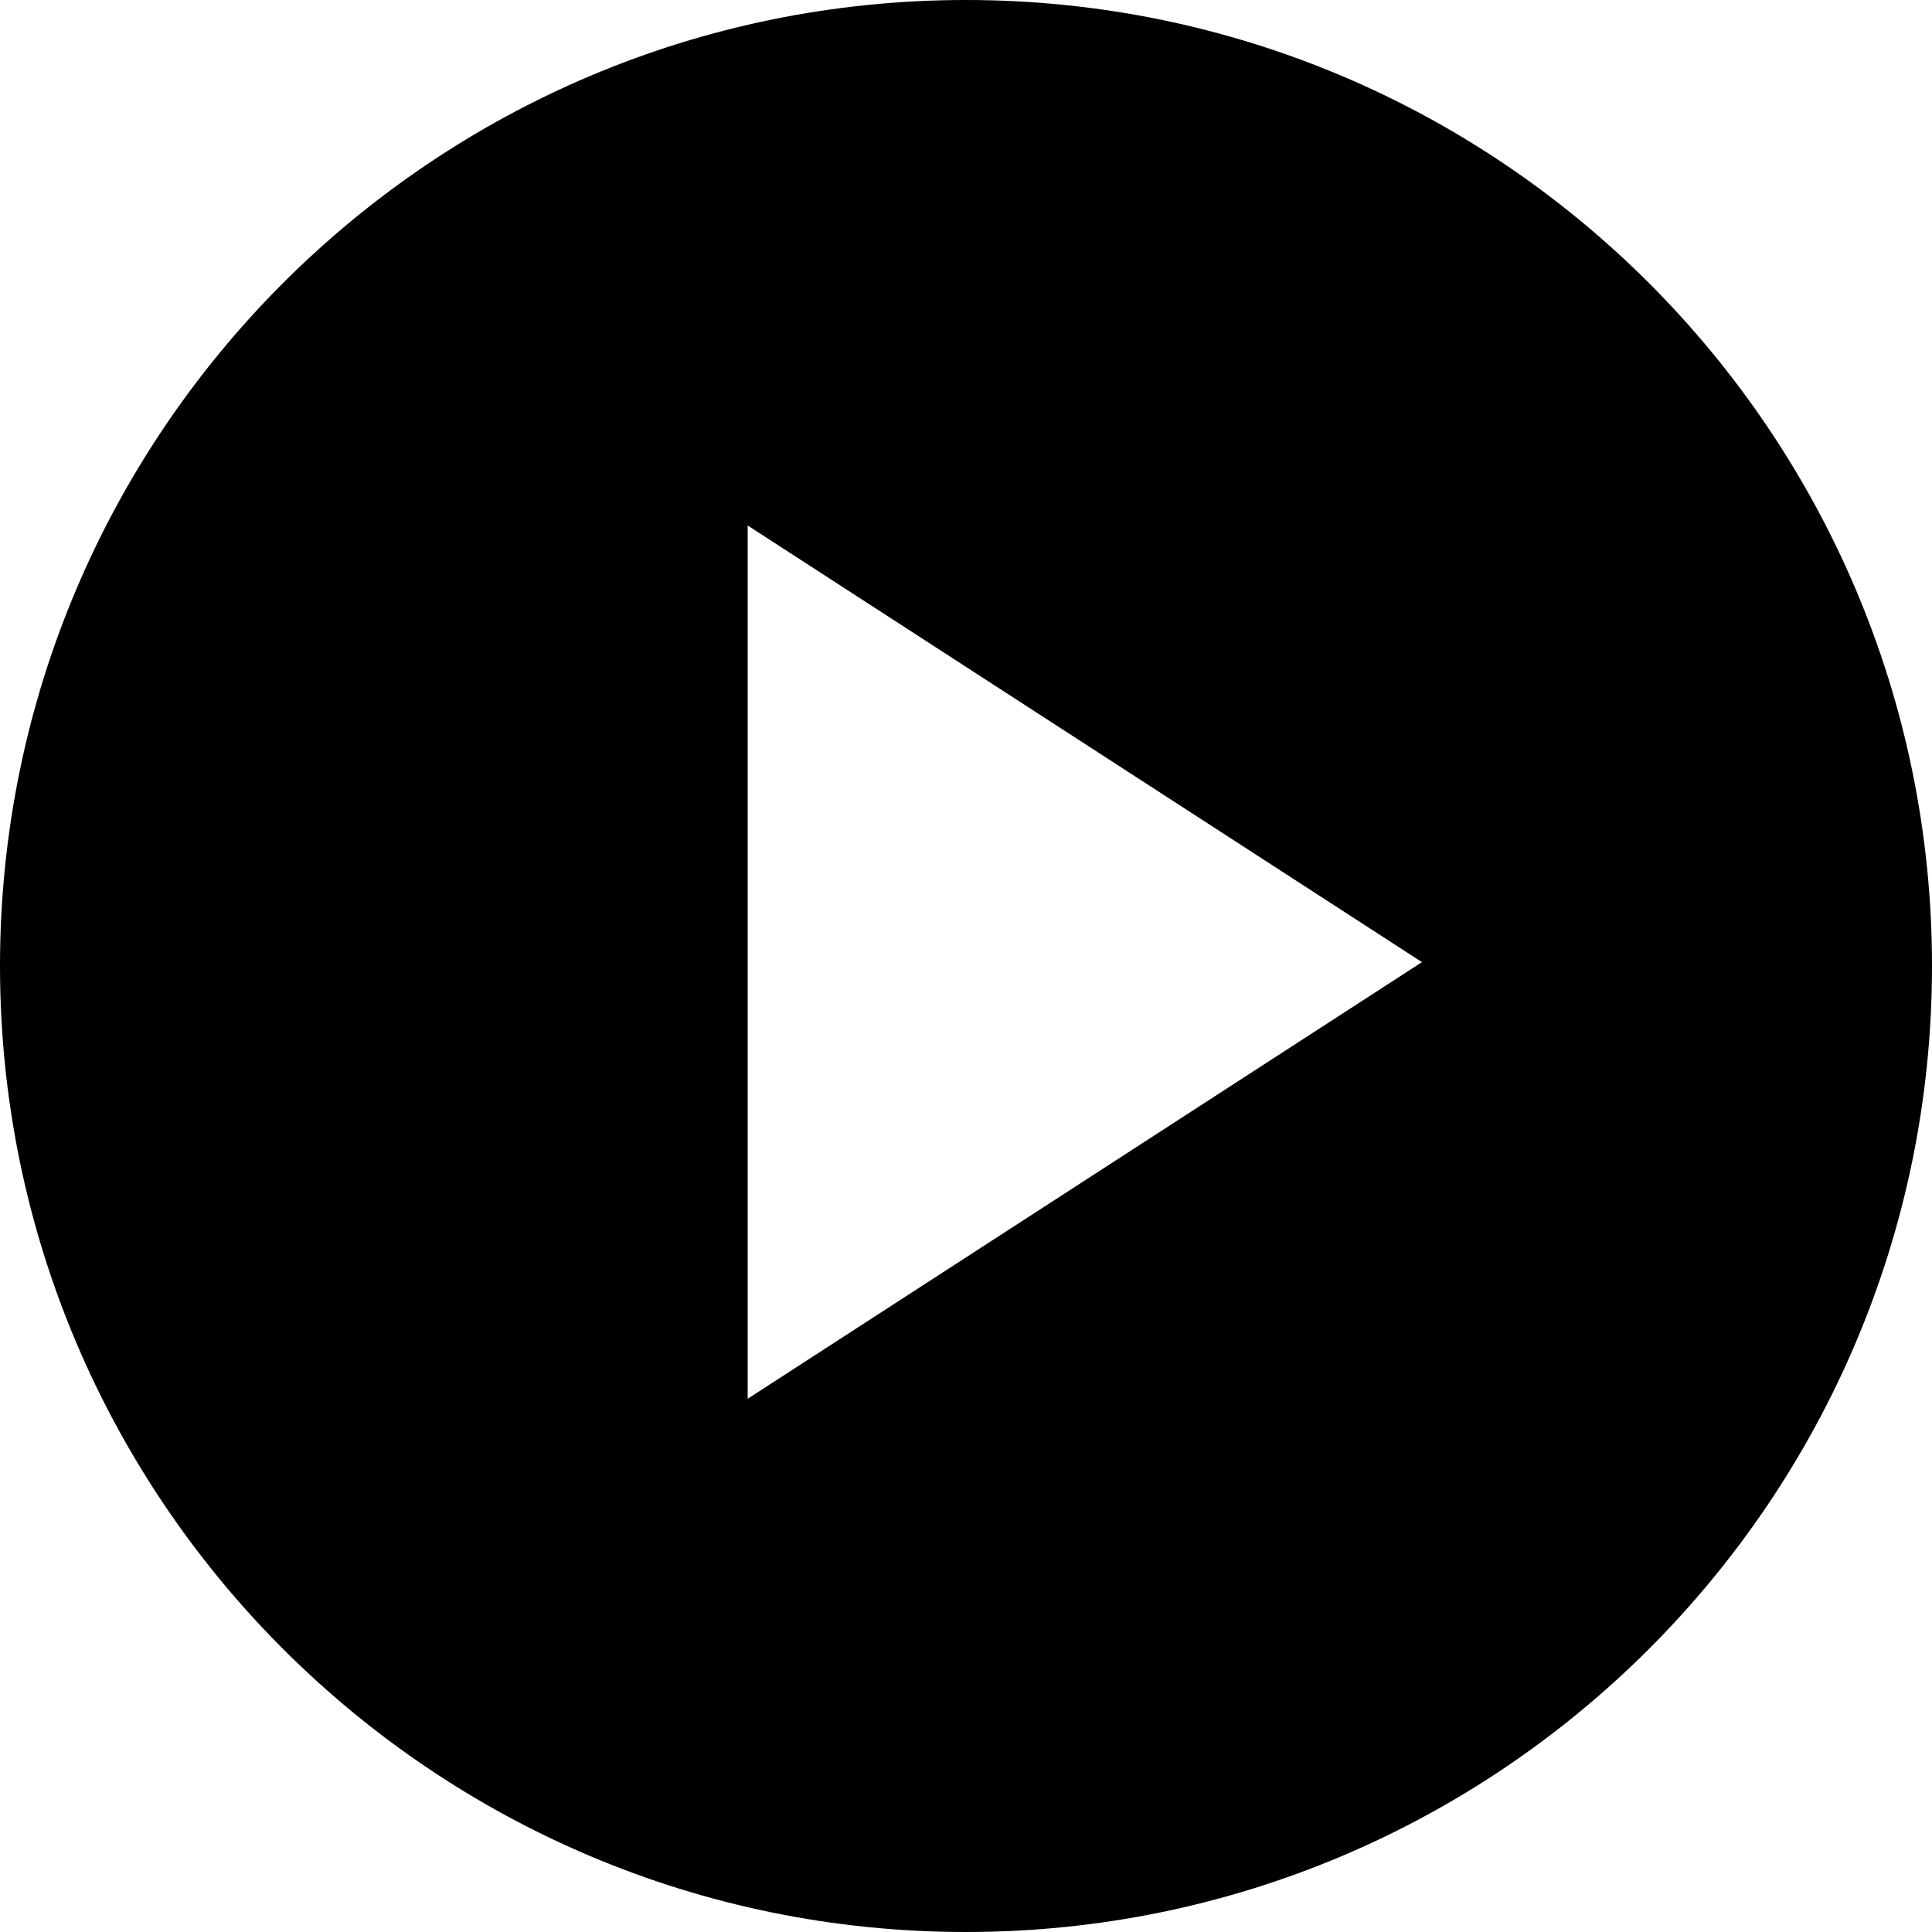
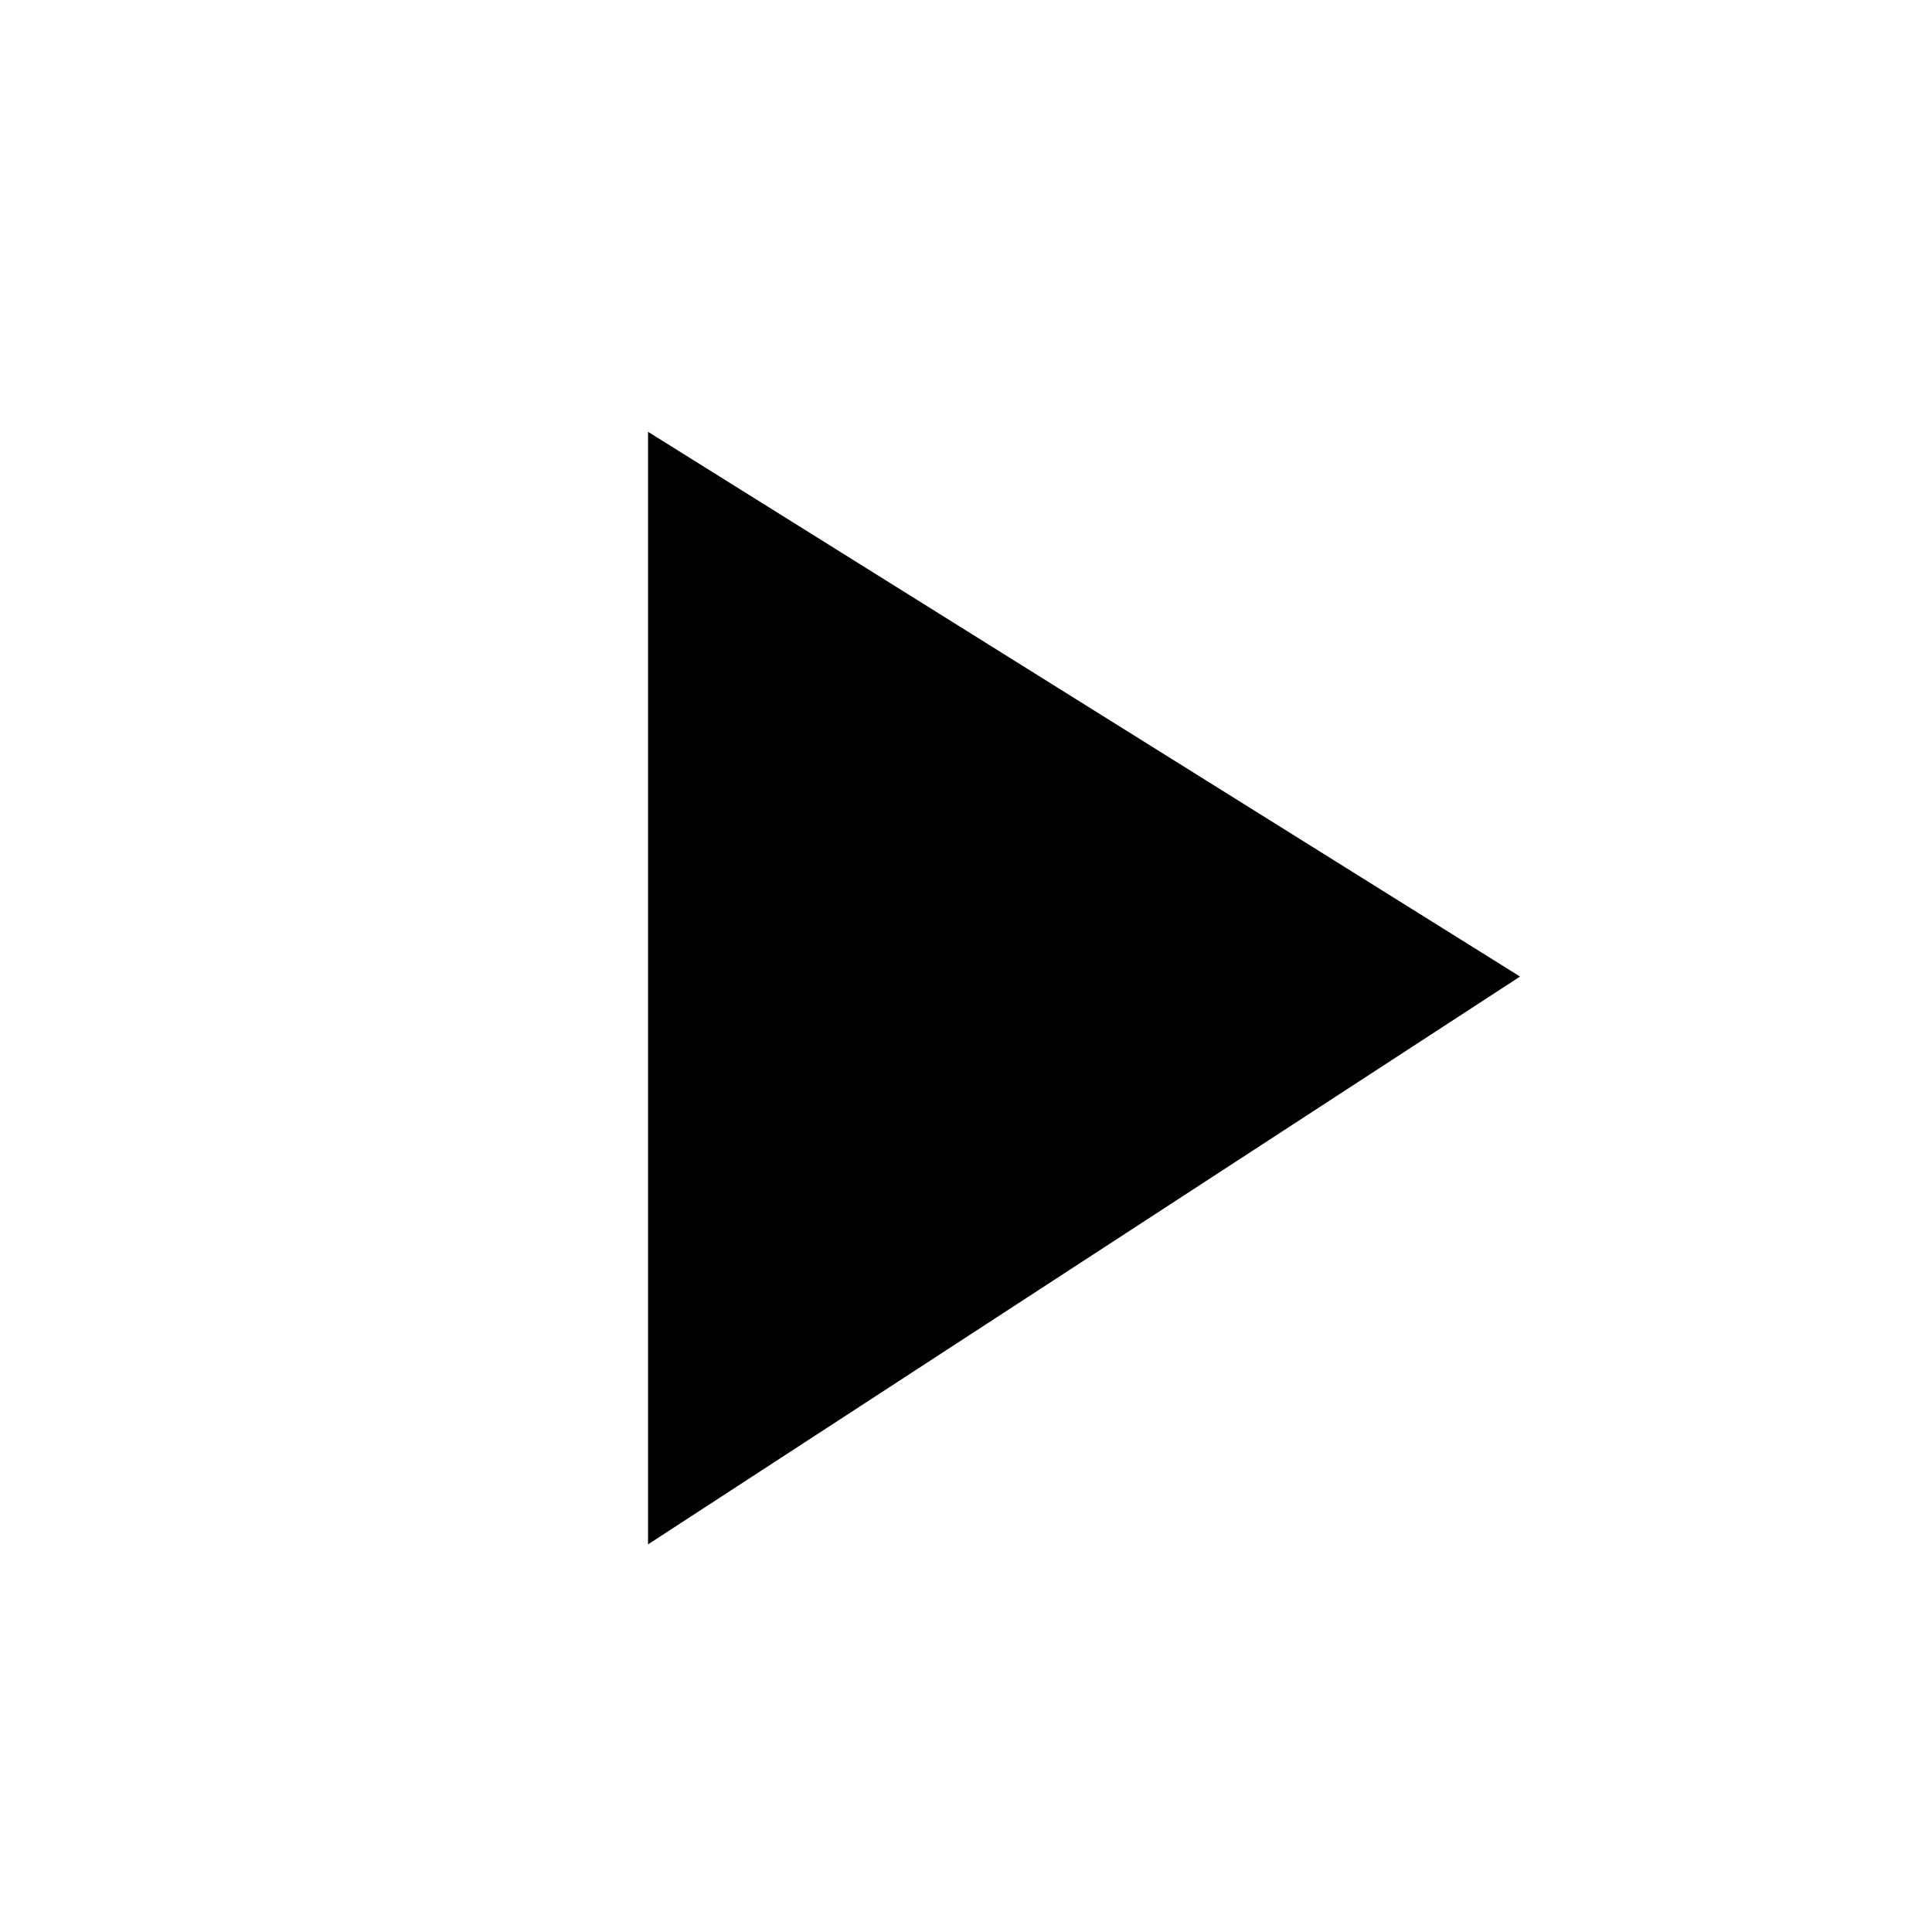
- <svg xmlns="http://www.w3.org/2000/svg" version="1.1" x="0px" y="0px" viewBox="0 0 100 100" enable-background="new 0 0 100 100">
-   <path d="M50,0C22.4,0,0,22.4,0,50s22.4,50,50,50s50-22.4,50-50S77.6,0,50,0z M38.7,72.4V27.2l34.9,22.6L38.7,72.4z" />
+ <svg xmlns="http://www.w3.org/2000/svg" viewBox="0 0 75 75" version="1.1" x="0px" y="0px" data-icon="play">
+   <g>
+     <path d="M 25.156 16.762 L 59.008 37.91 L 25.156 59.953 Z M 25.156 16.762" fill-rule="nonzero" fill-opacity="1" />
+   </g>
</svg>
